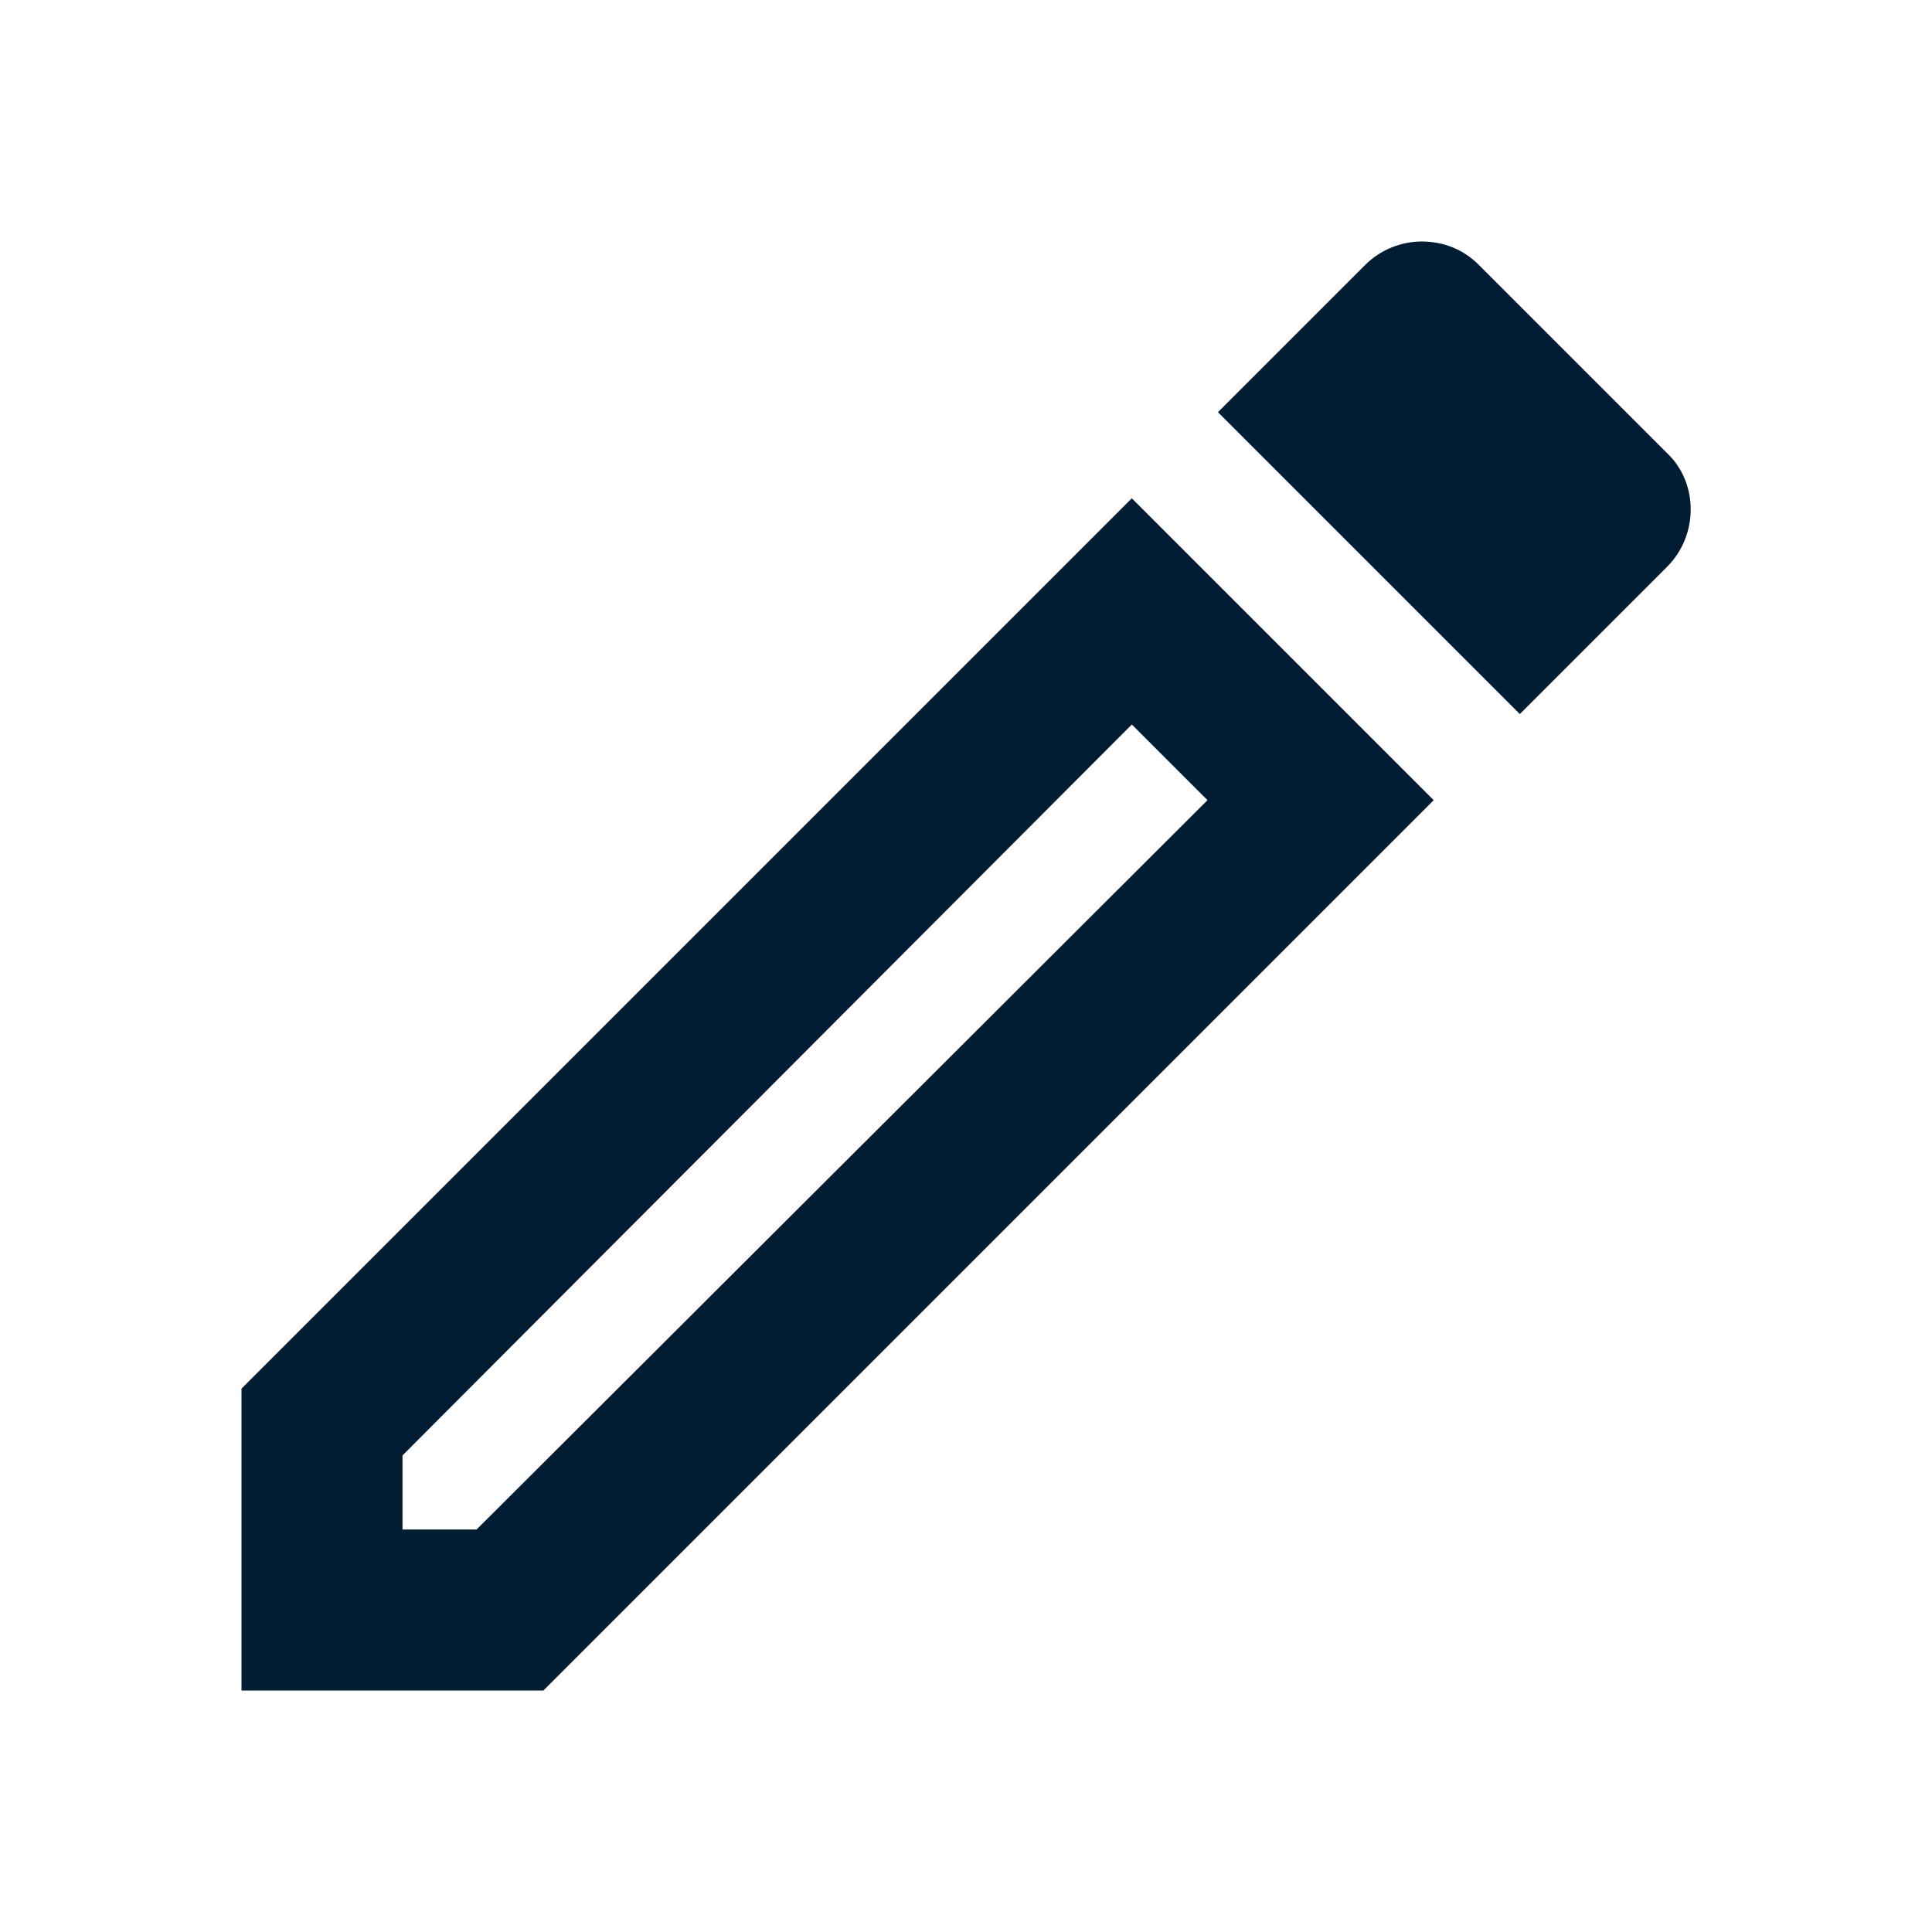
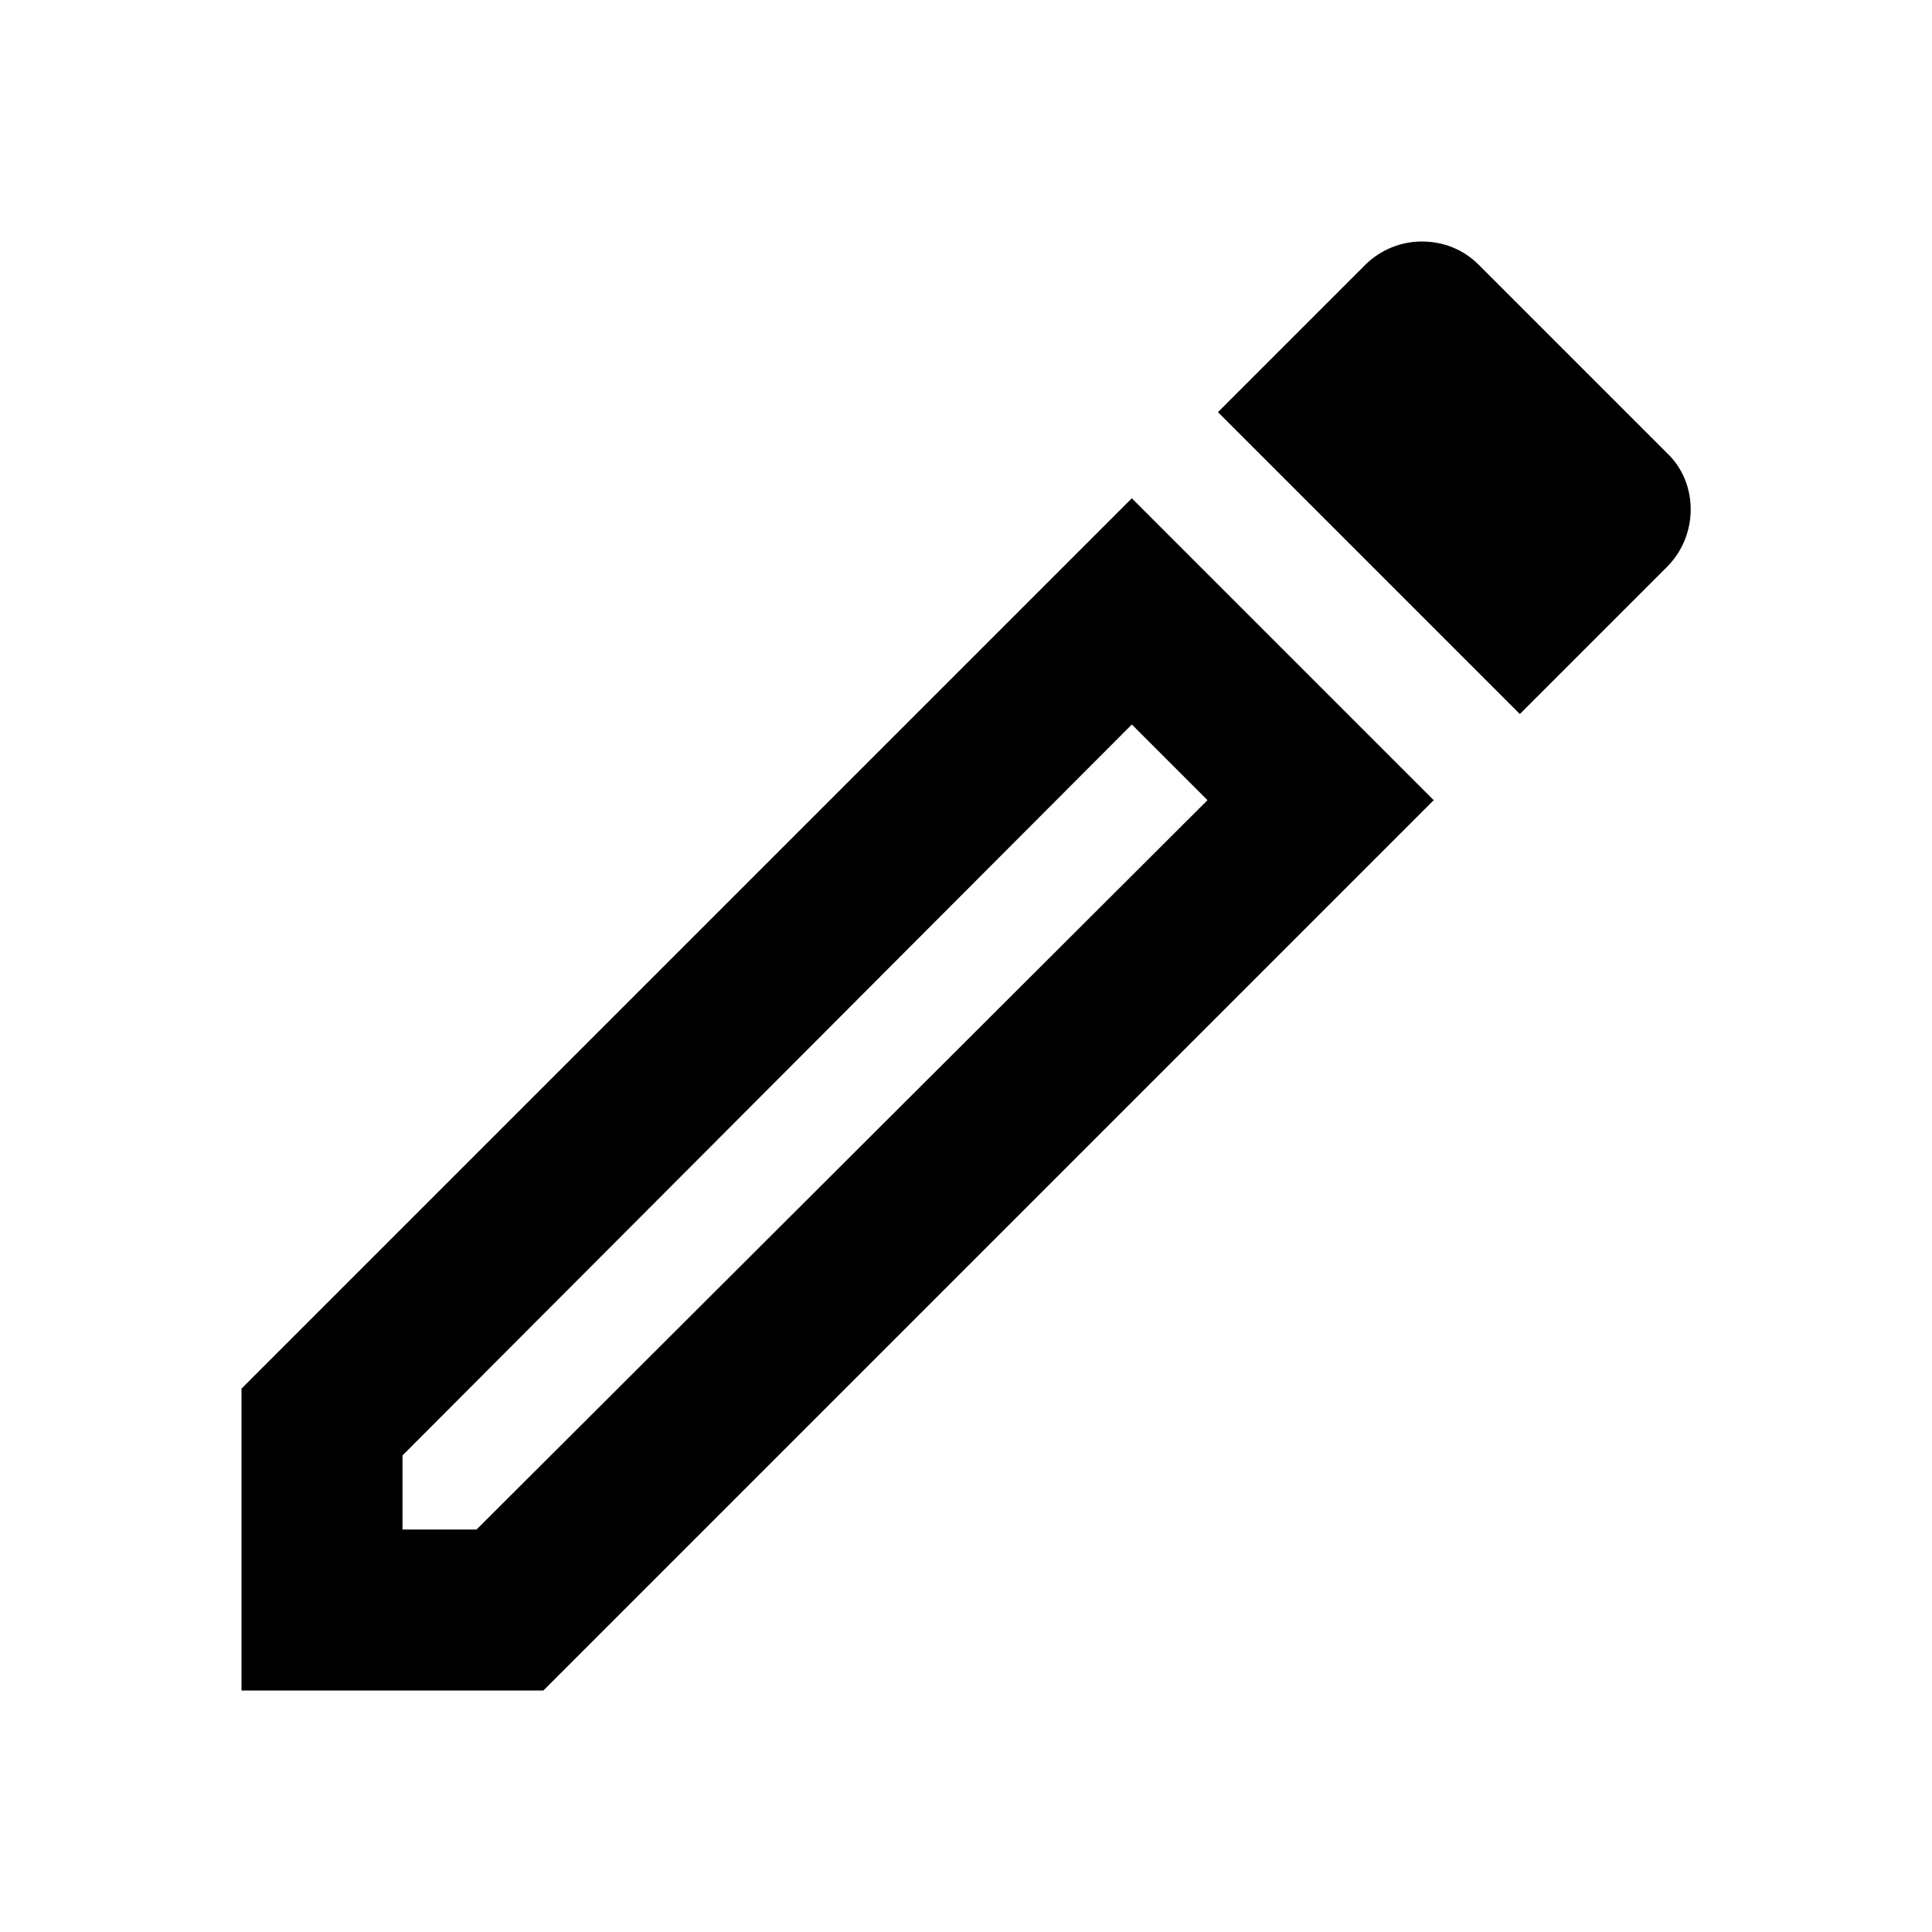
<svg xmlns="http://www.w3.org/2000/svg" viewBox="0 0 24 24">
-   <path fill="#011D34" d="M14.06,9L15,9.94L5.92,19H5V18.08L14.06,9M17.66,3C17.41,3 17.15,3.1 16.96,3.29L15.13,5.12L18.88,8.87L20.71,7.04C21.1,6.65 21.1,6 20.71,5.63L18.37,3.29C18.17,3.09 17.92,3 17.66,3M14.06,6.19L3,17.25V21H6.75L17.81,9.94L14.06,6.19Z" />
+   <path d="M14.06,9L15,9.94L5.92,19H5V18.08L14.06,9M17.66,3C17.41,3 17.15,3.1 16.96,3.29L15.13,5.12L18.88,8.87L20.71,7.04C21.1,6.65 21.1,6 20.71,5.63L18.37,3.29C18.17,3.09 17.92,3 17.66,3M14.06,6.19L3,17.25V21H6.75L17.81,9.94L14.06,6.19Z" />
</svg>
